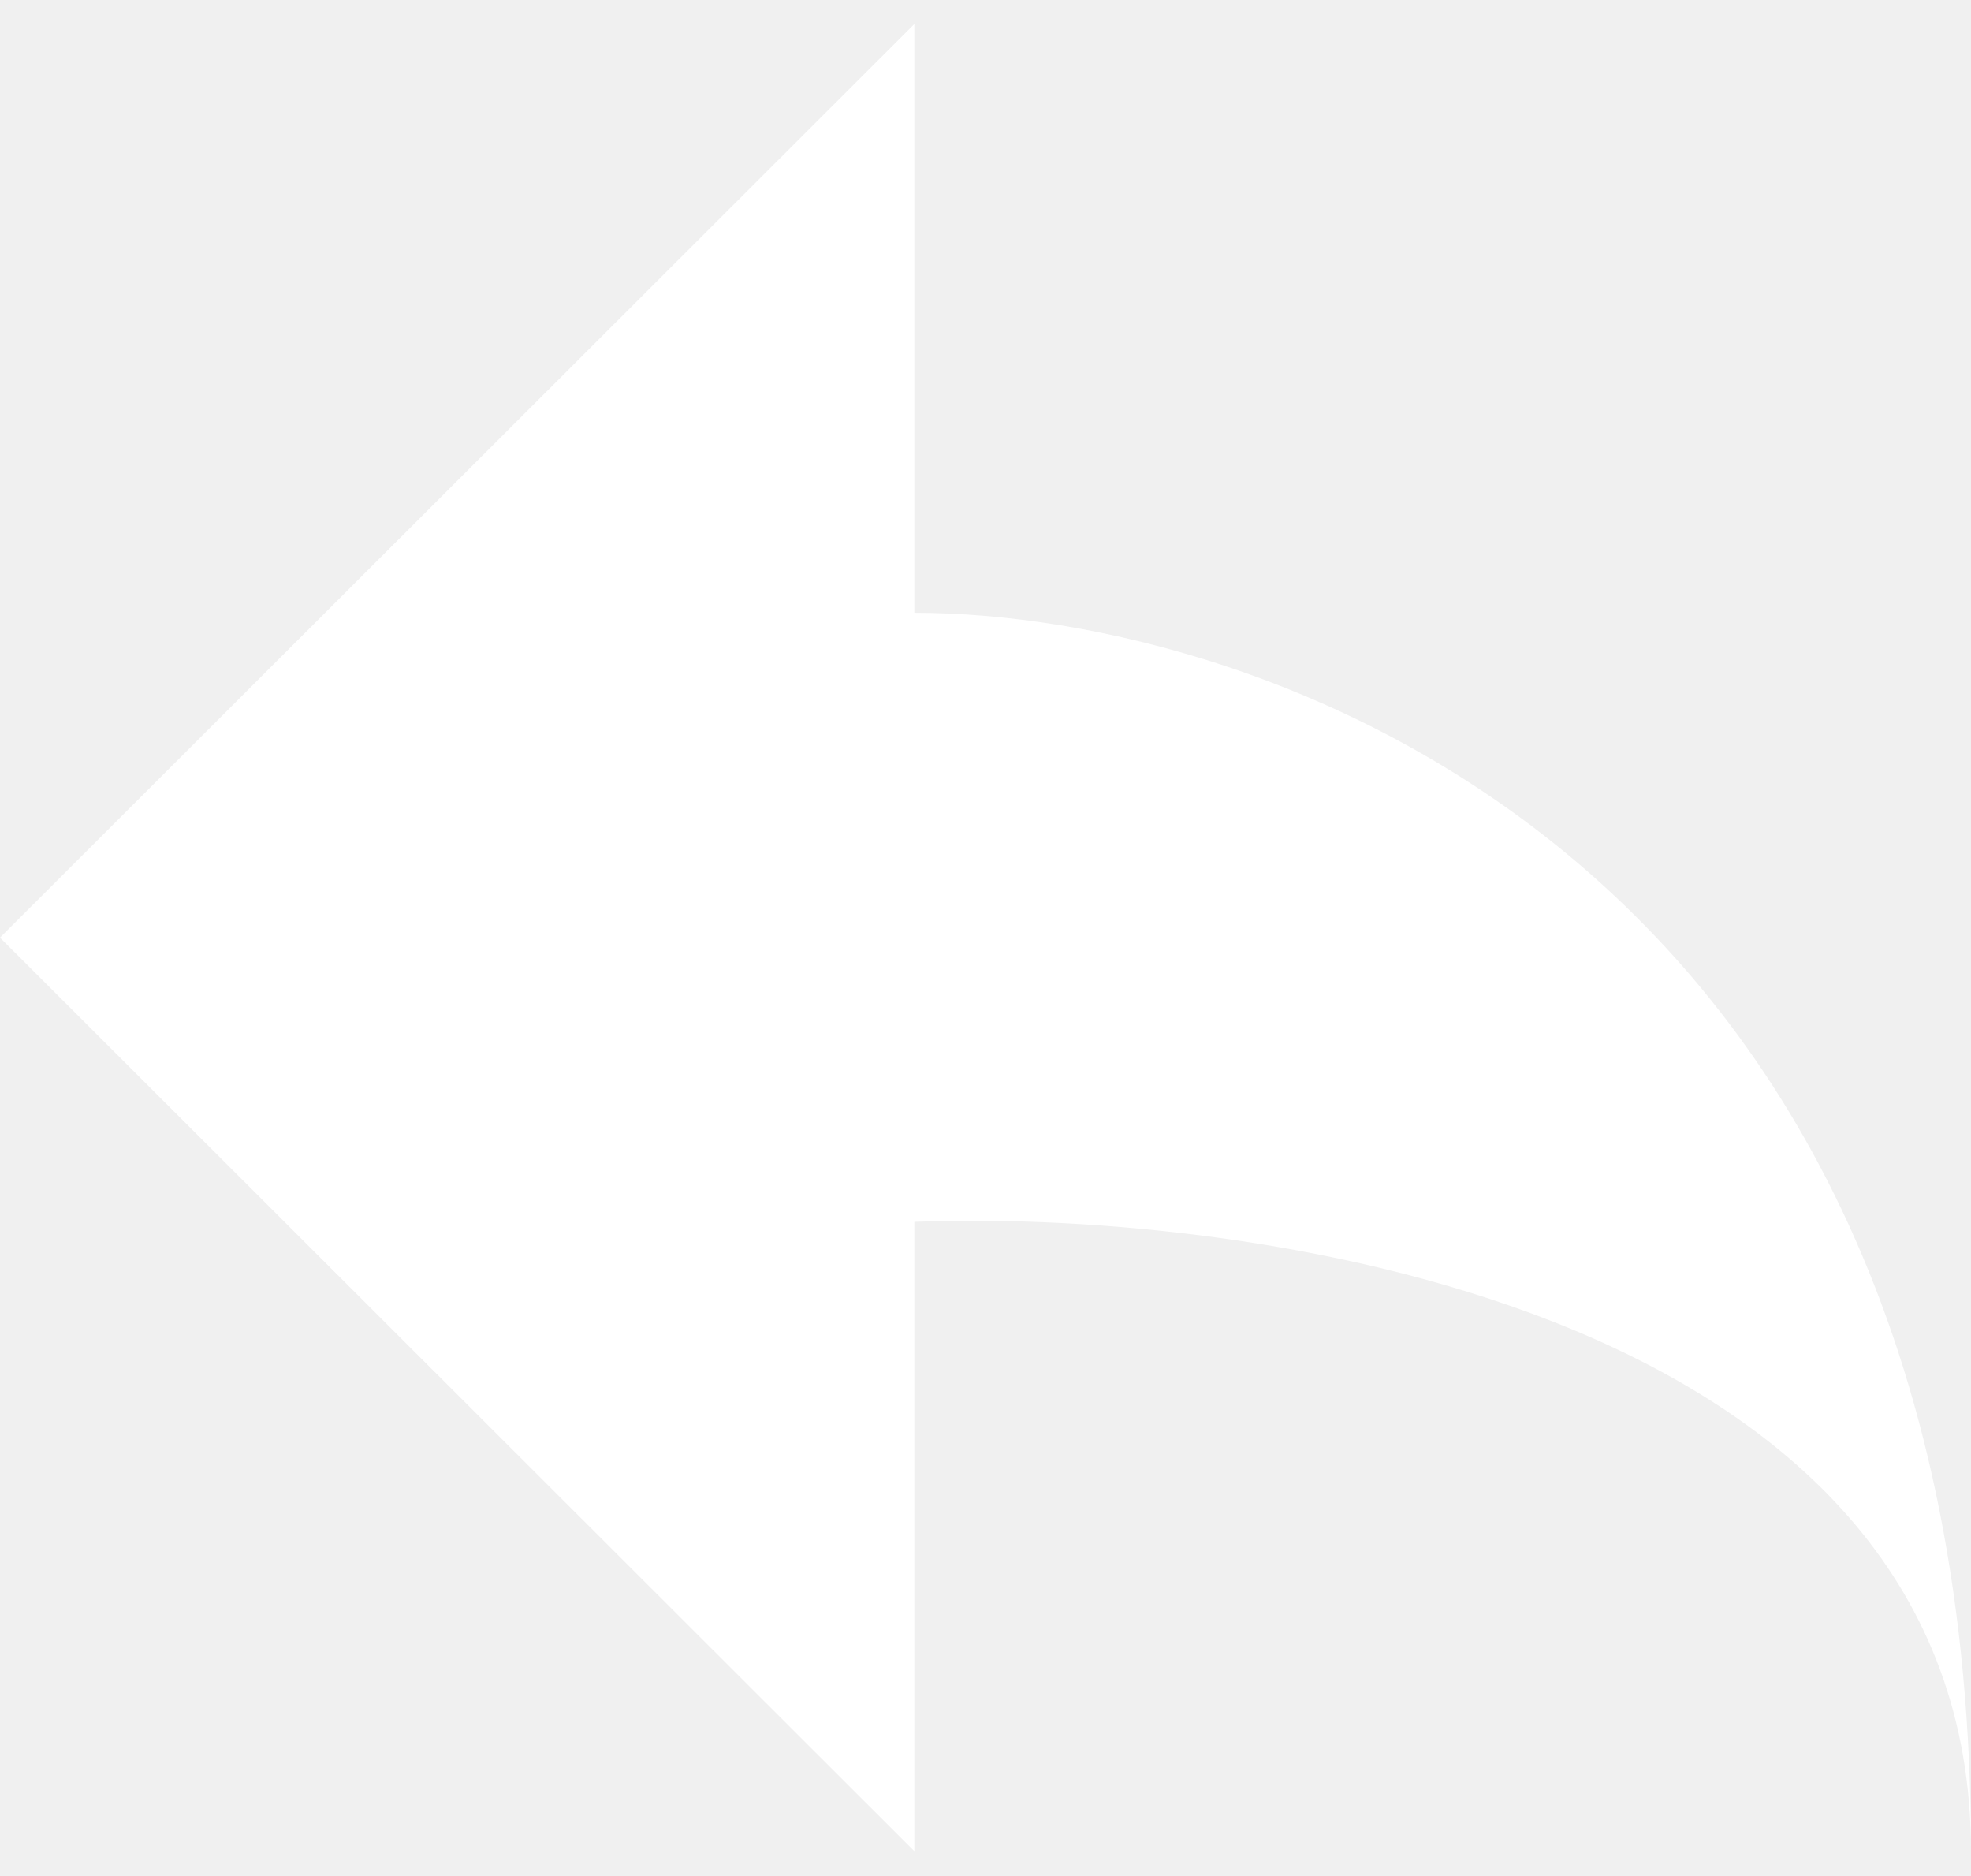
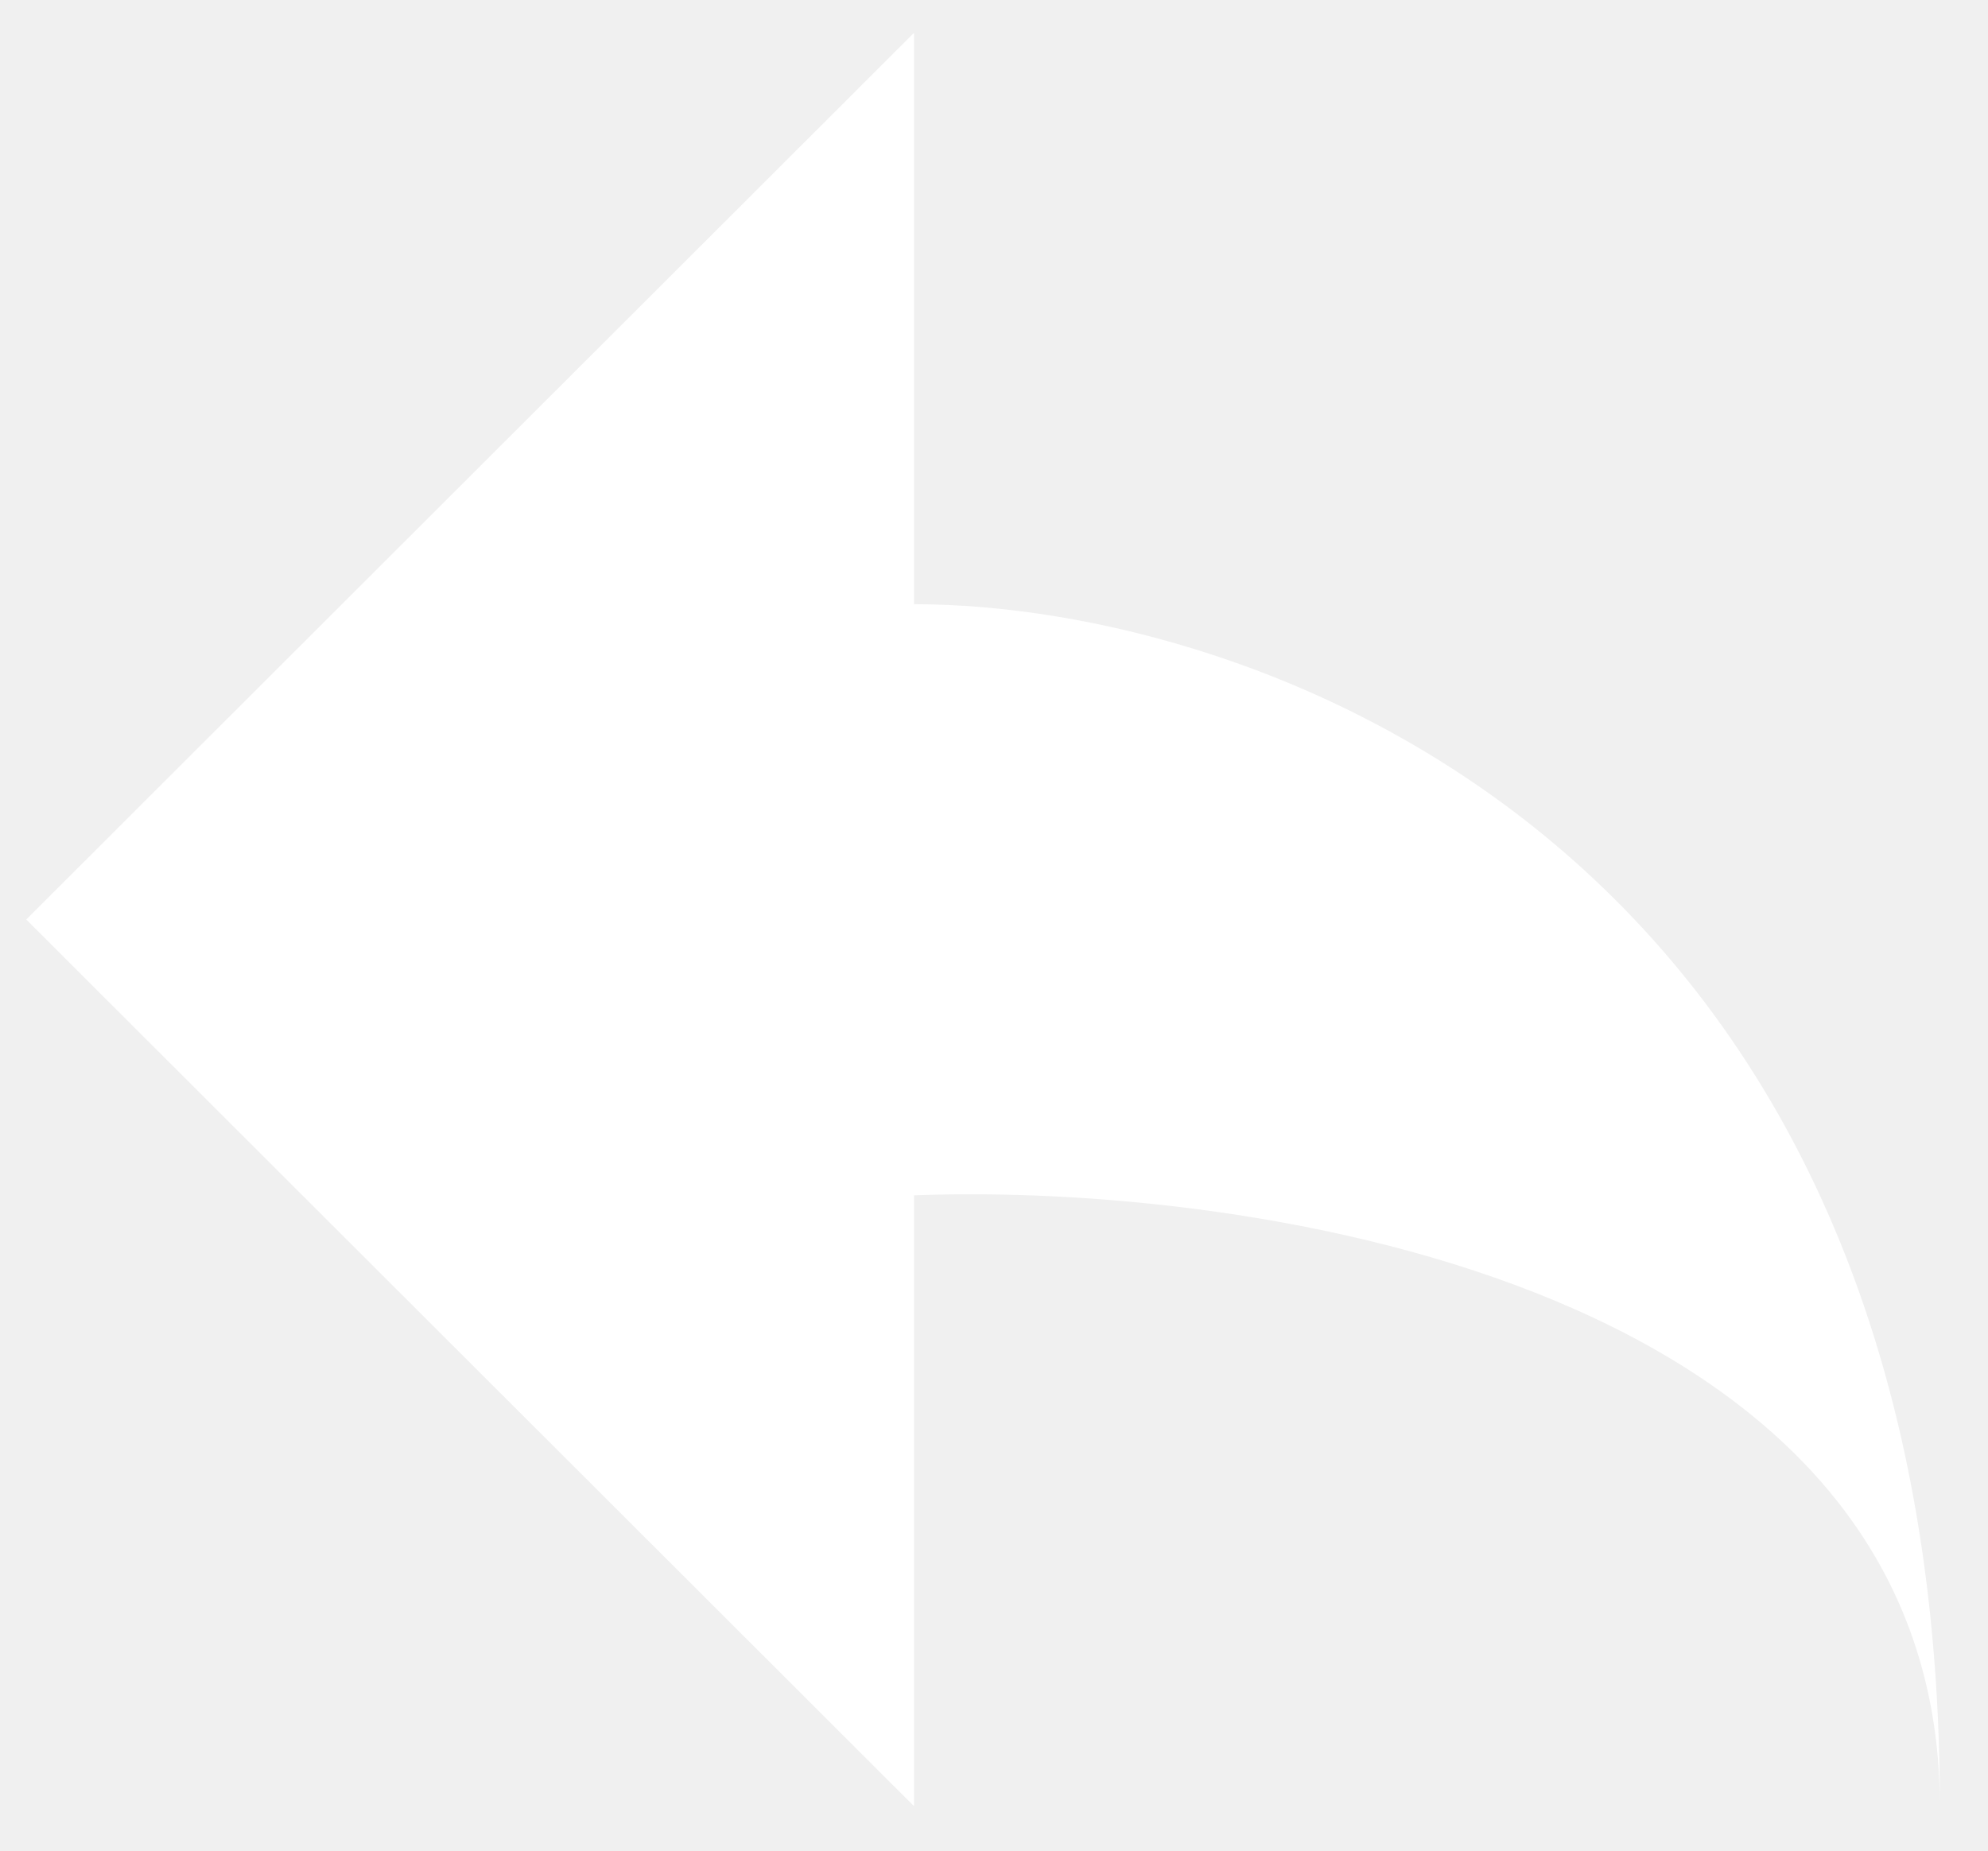
- <svg xmlns="http://www.w3.org/2000/svg" width="41" height="39" fill="none" viewBox="0 0 41 39">
-   <path fill="#fff" d="M0 19.5 19.02.5v12.244C26.348 12.744 41 17.896 41 38.5c0-11.147-14.653-13.37-21.98-13.089V38.5L0 19.5Z" />
+ <svg xmlns="http://www.w3.org/2000/svg" width="29" height="27" viewBox="0 0 29 27" fill="none">
+   <path d="M0.383 13.415L13.333 0.479V8.815C18.321 8.815 28.298 12.322 28.298 26.351C28.298 18.762 18.321 17.248 13.333 17.439V26.351L0.383 13.415Z" fill="white" />
</svg>
